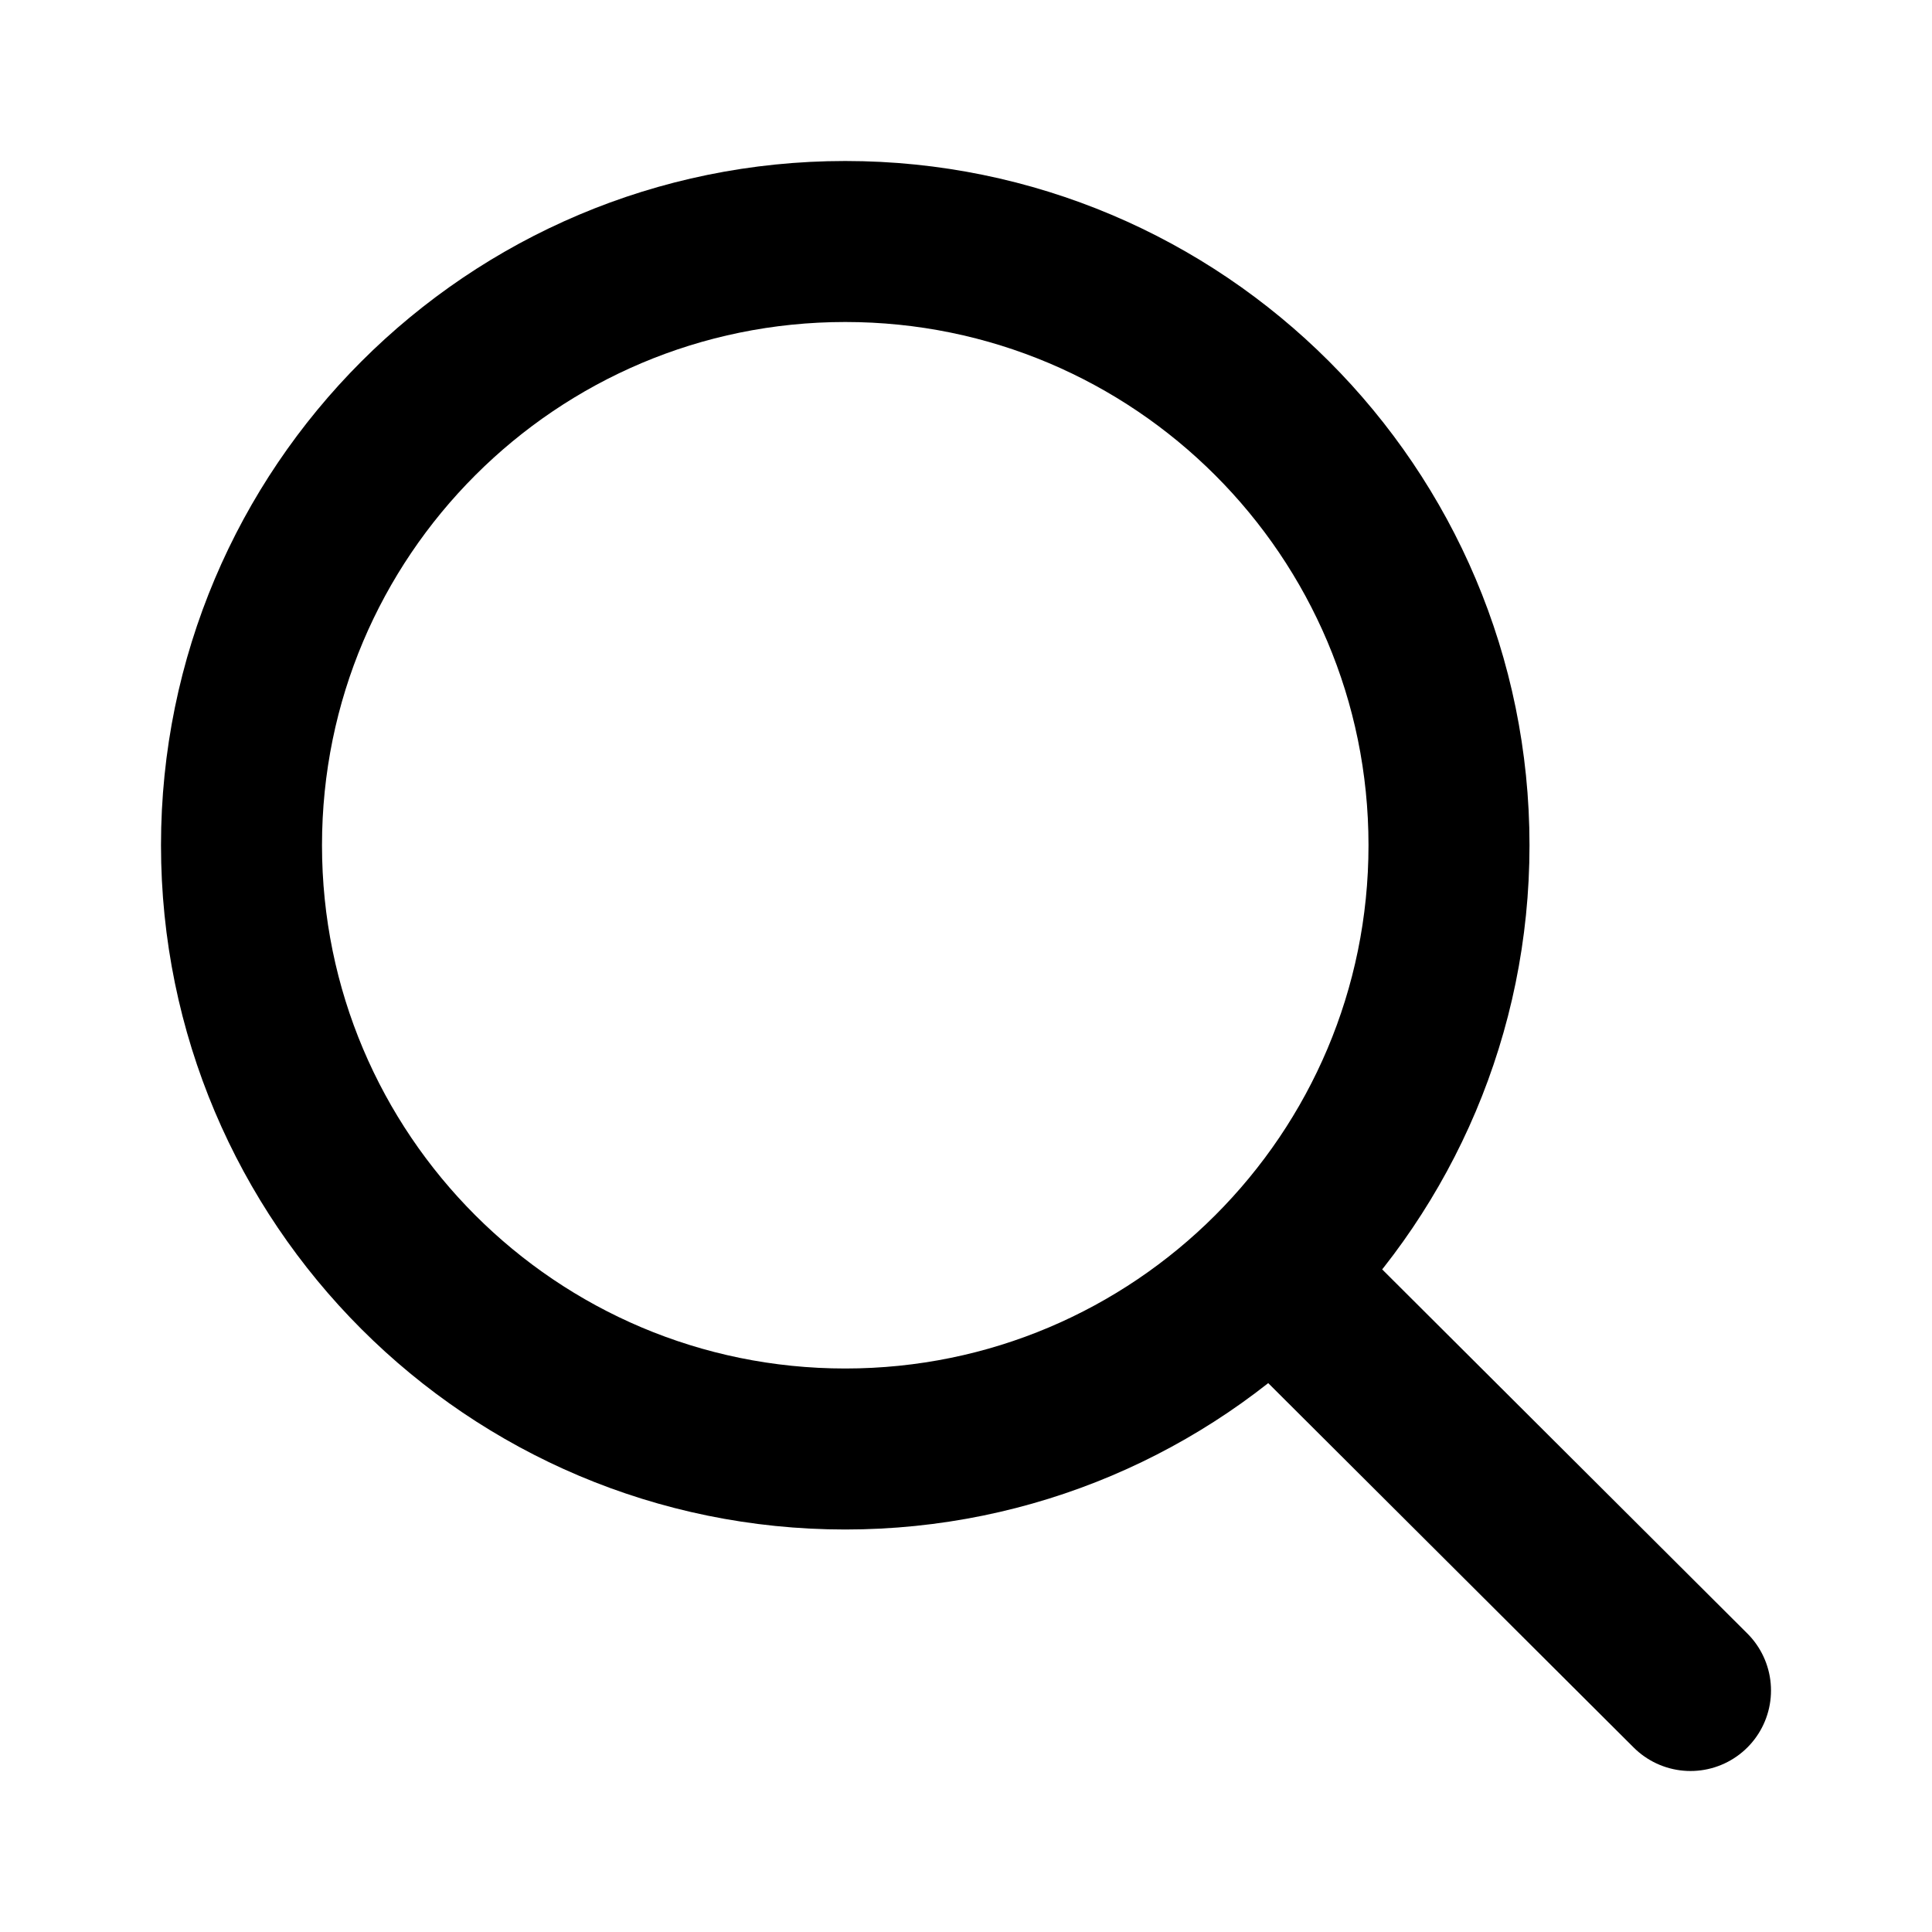
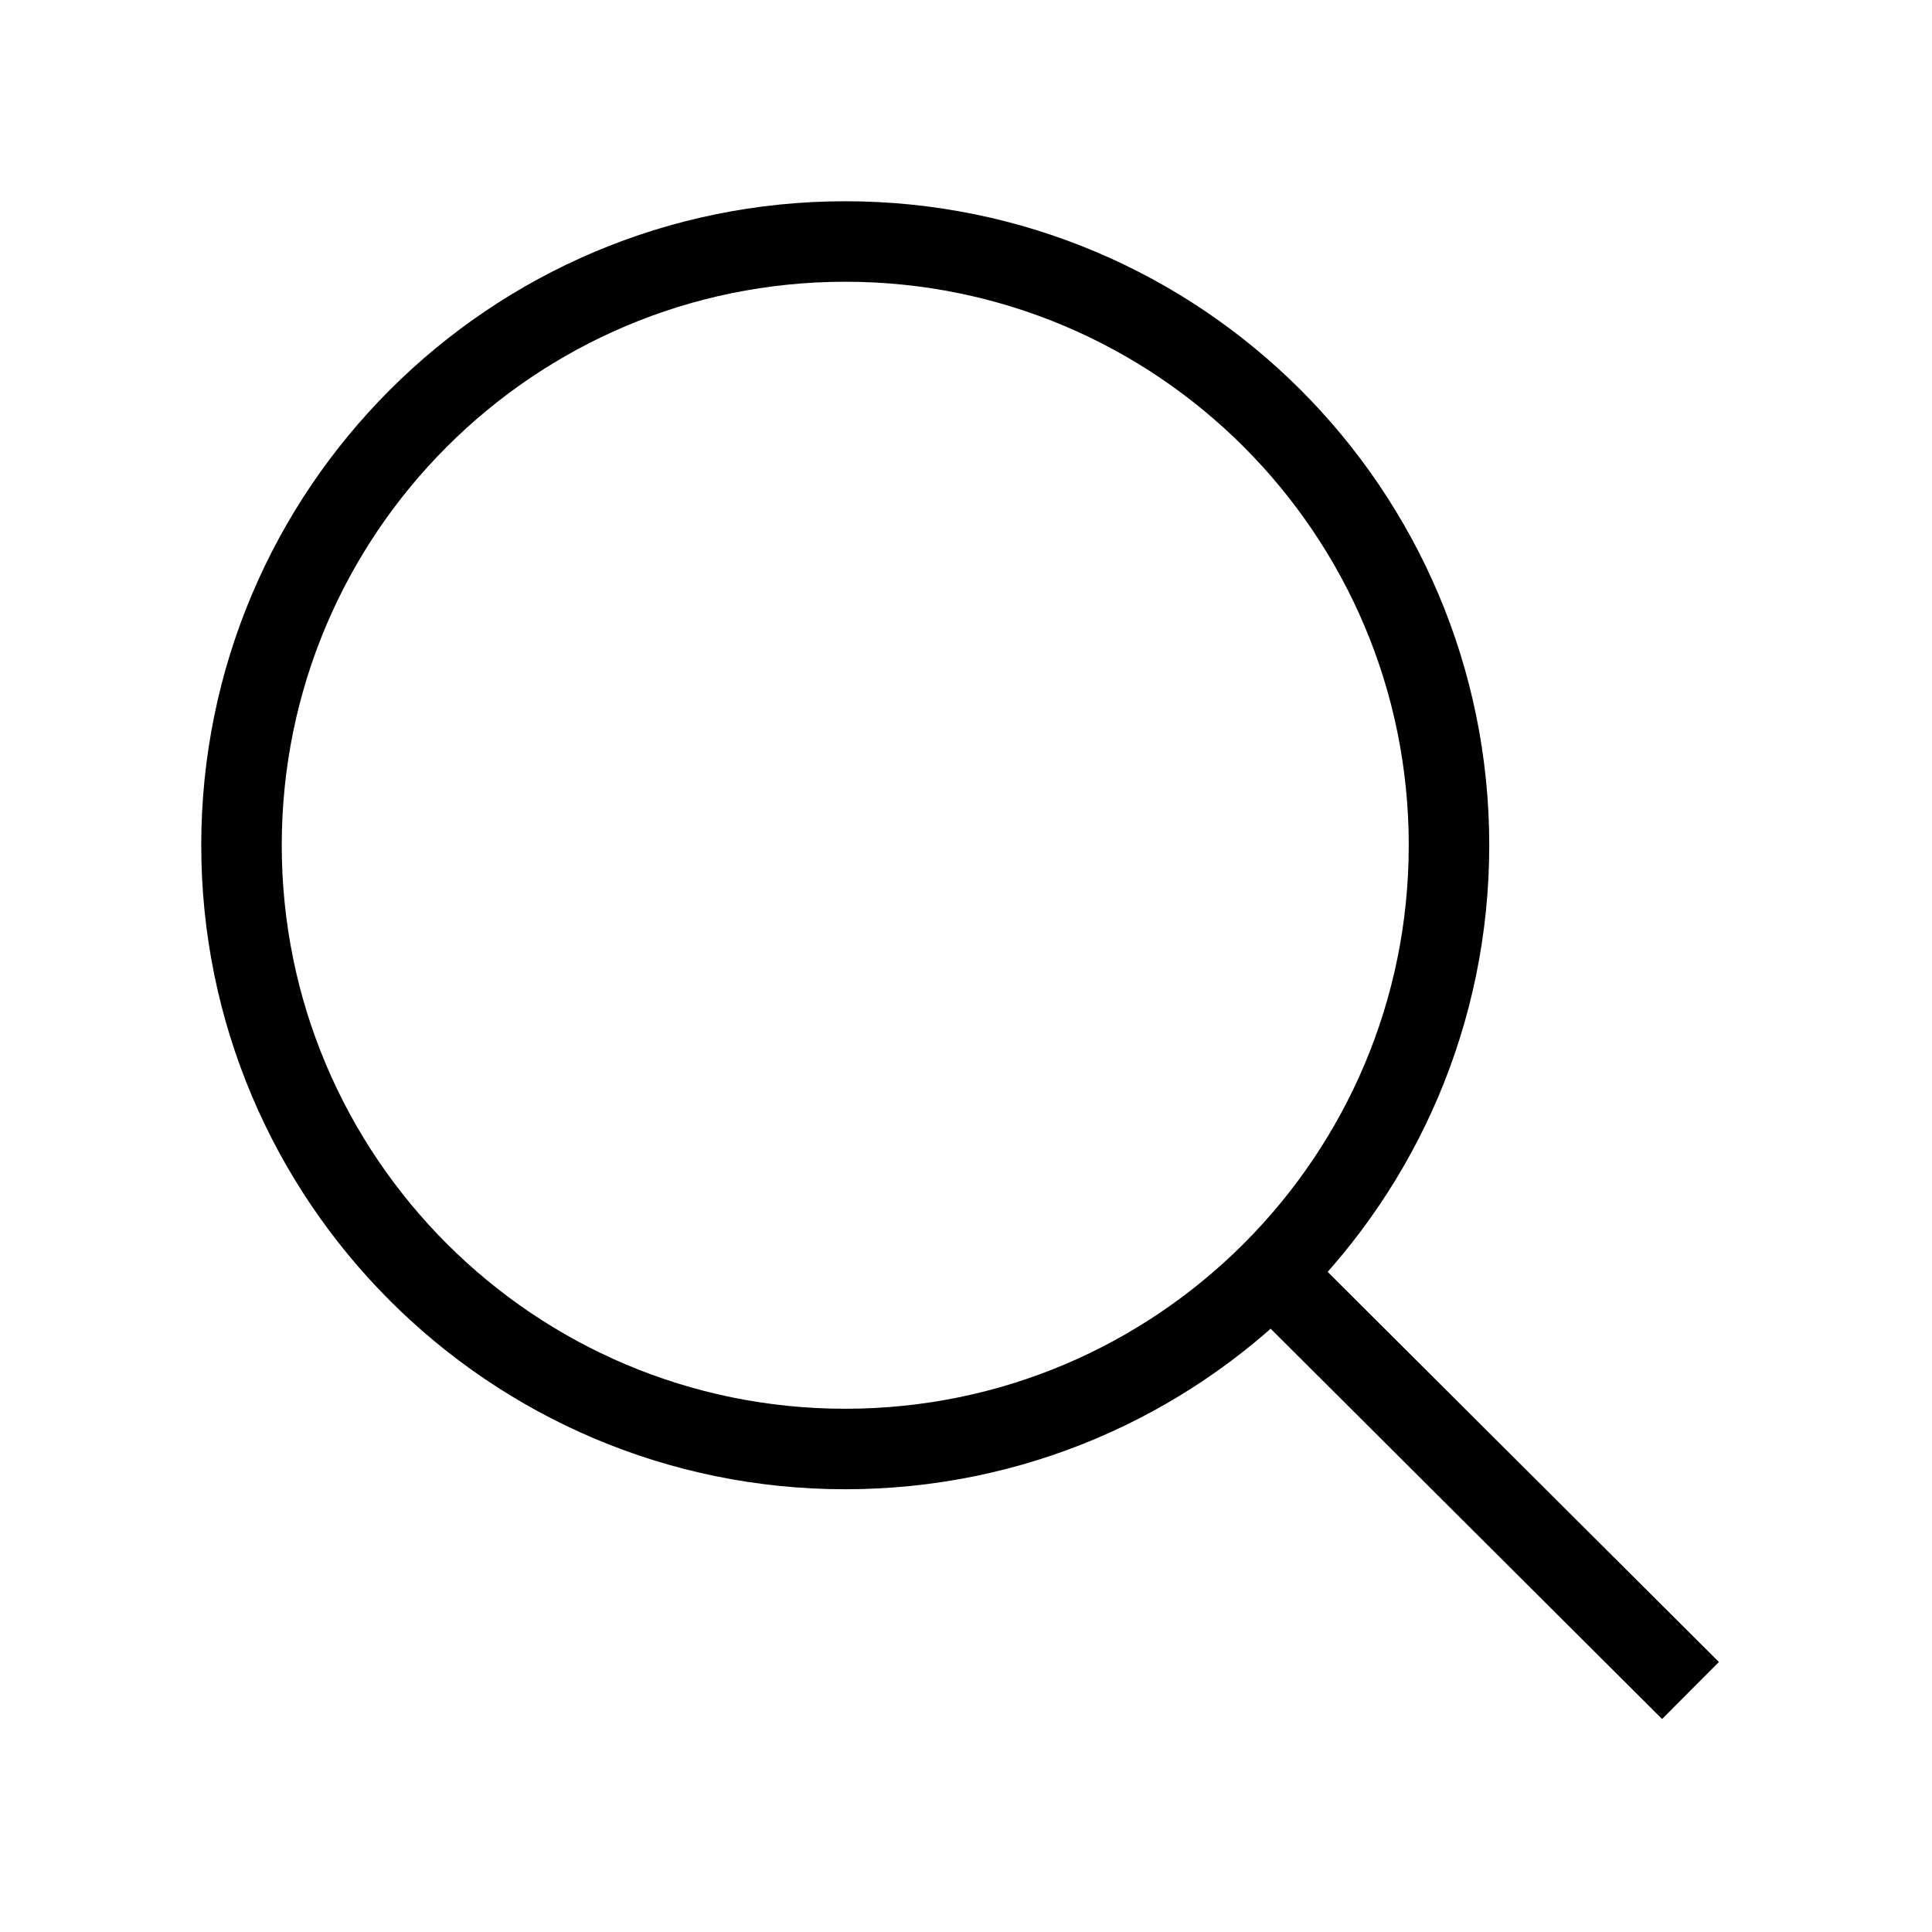
<svg xmlns="http://www.w3.org/2000/svg" width="800px" height="800px" viewBox="0 0 24 24" fill="none">
-   <path d="M15.796 15.811L21 21M18 10.5C18 14.642 14.642 18 10.5 18C6.358 18 3 14.642 3 10.5C3 6.358 6.358 3 10.5 3C14.642 3 18 6.358 18 10.5Z" stroke="#000000" stroke-width="2" stroke-linecap="round" stroke-linejoin="round" />
+   <path d="M15.796 15.811L21 21M18 10.5C18 14.642 14.642 18 10.5 18C6.358 18 3 14.642 3 10.5C3 6.358 6.358 3 10.5 3C14.642 3 18 6.358 18 10.5Z" stroke="#000000" strokeWidth="2" strokeLinecap="round" strokeLinejoin="round" />
</svg>
